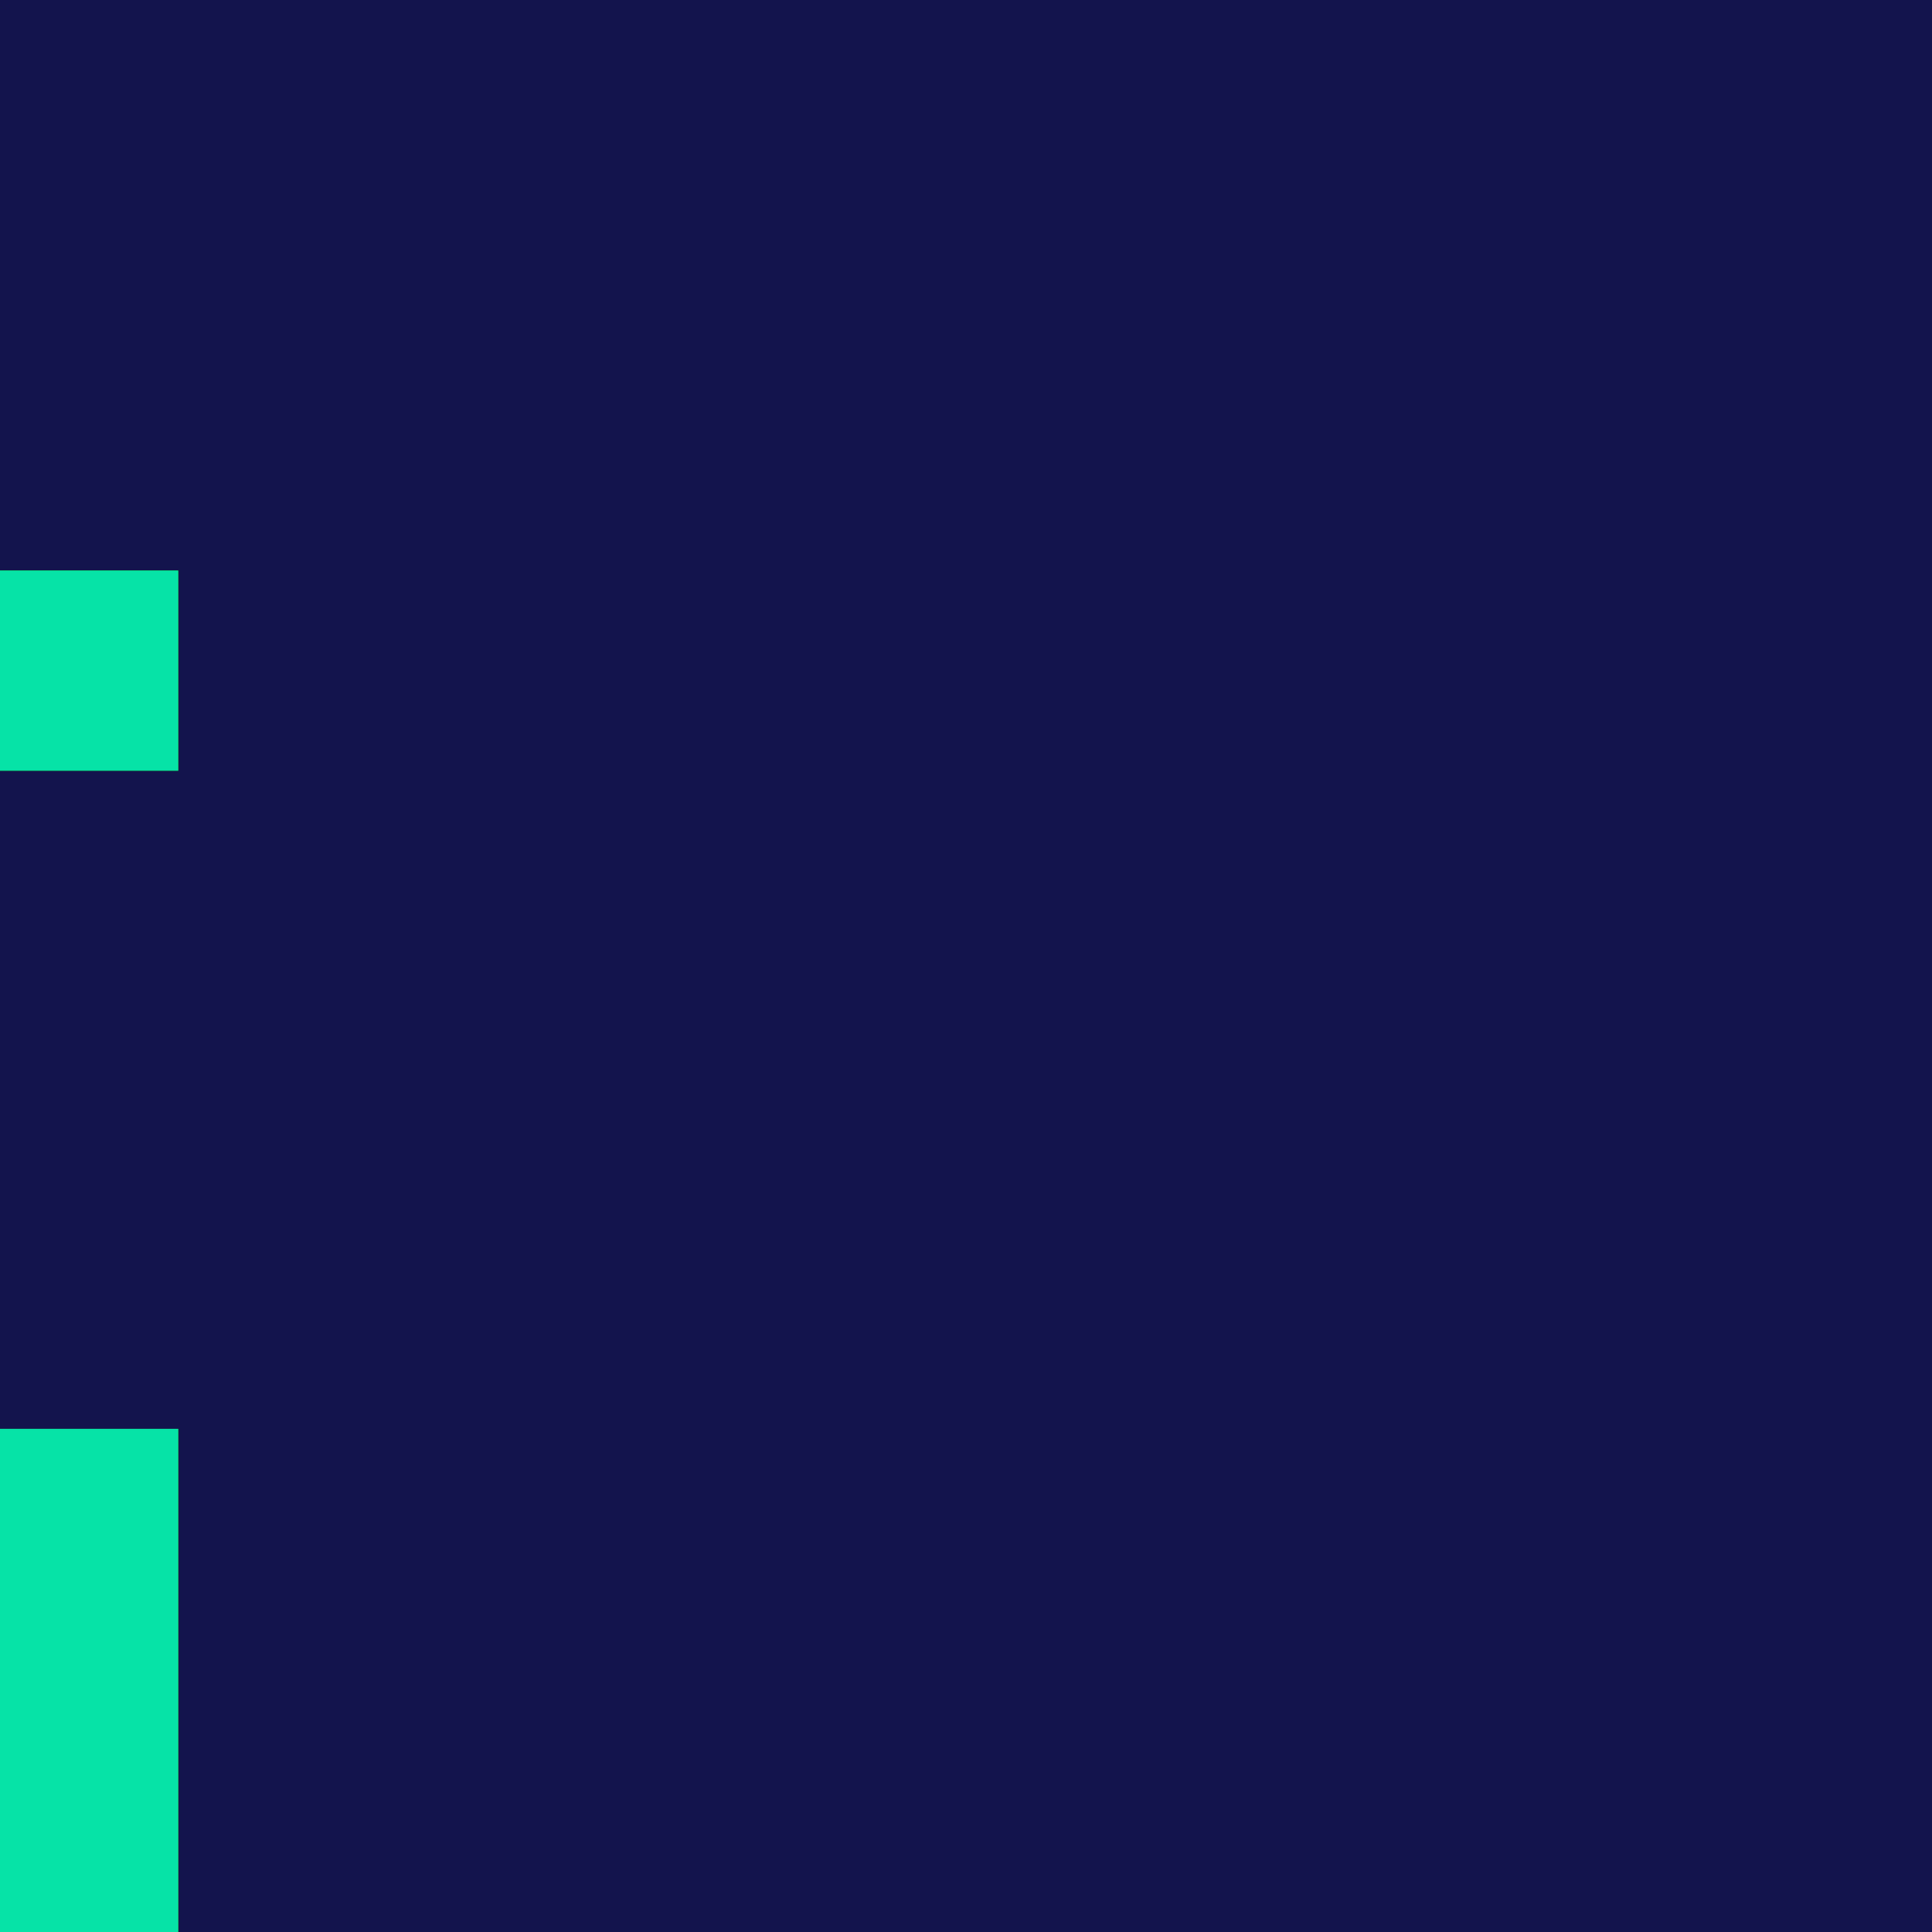
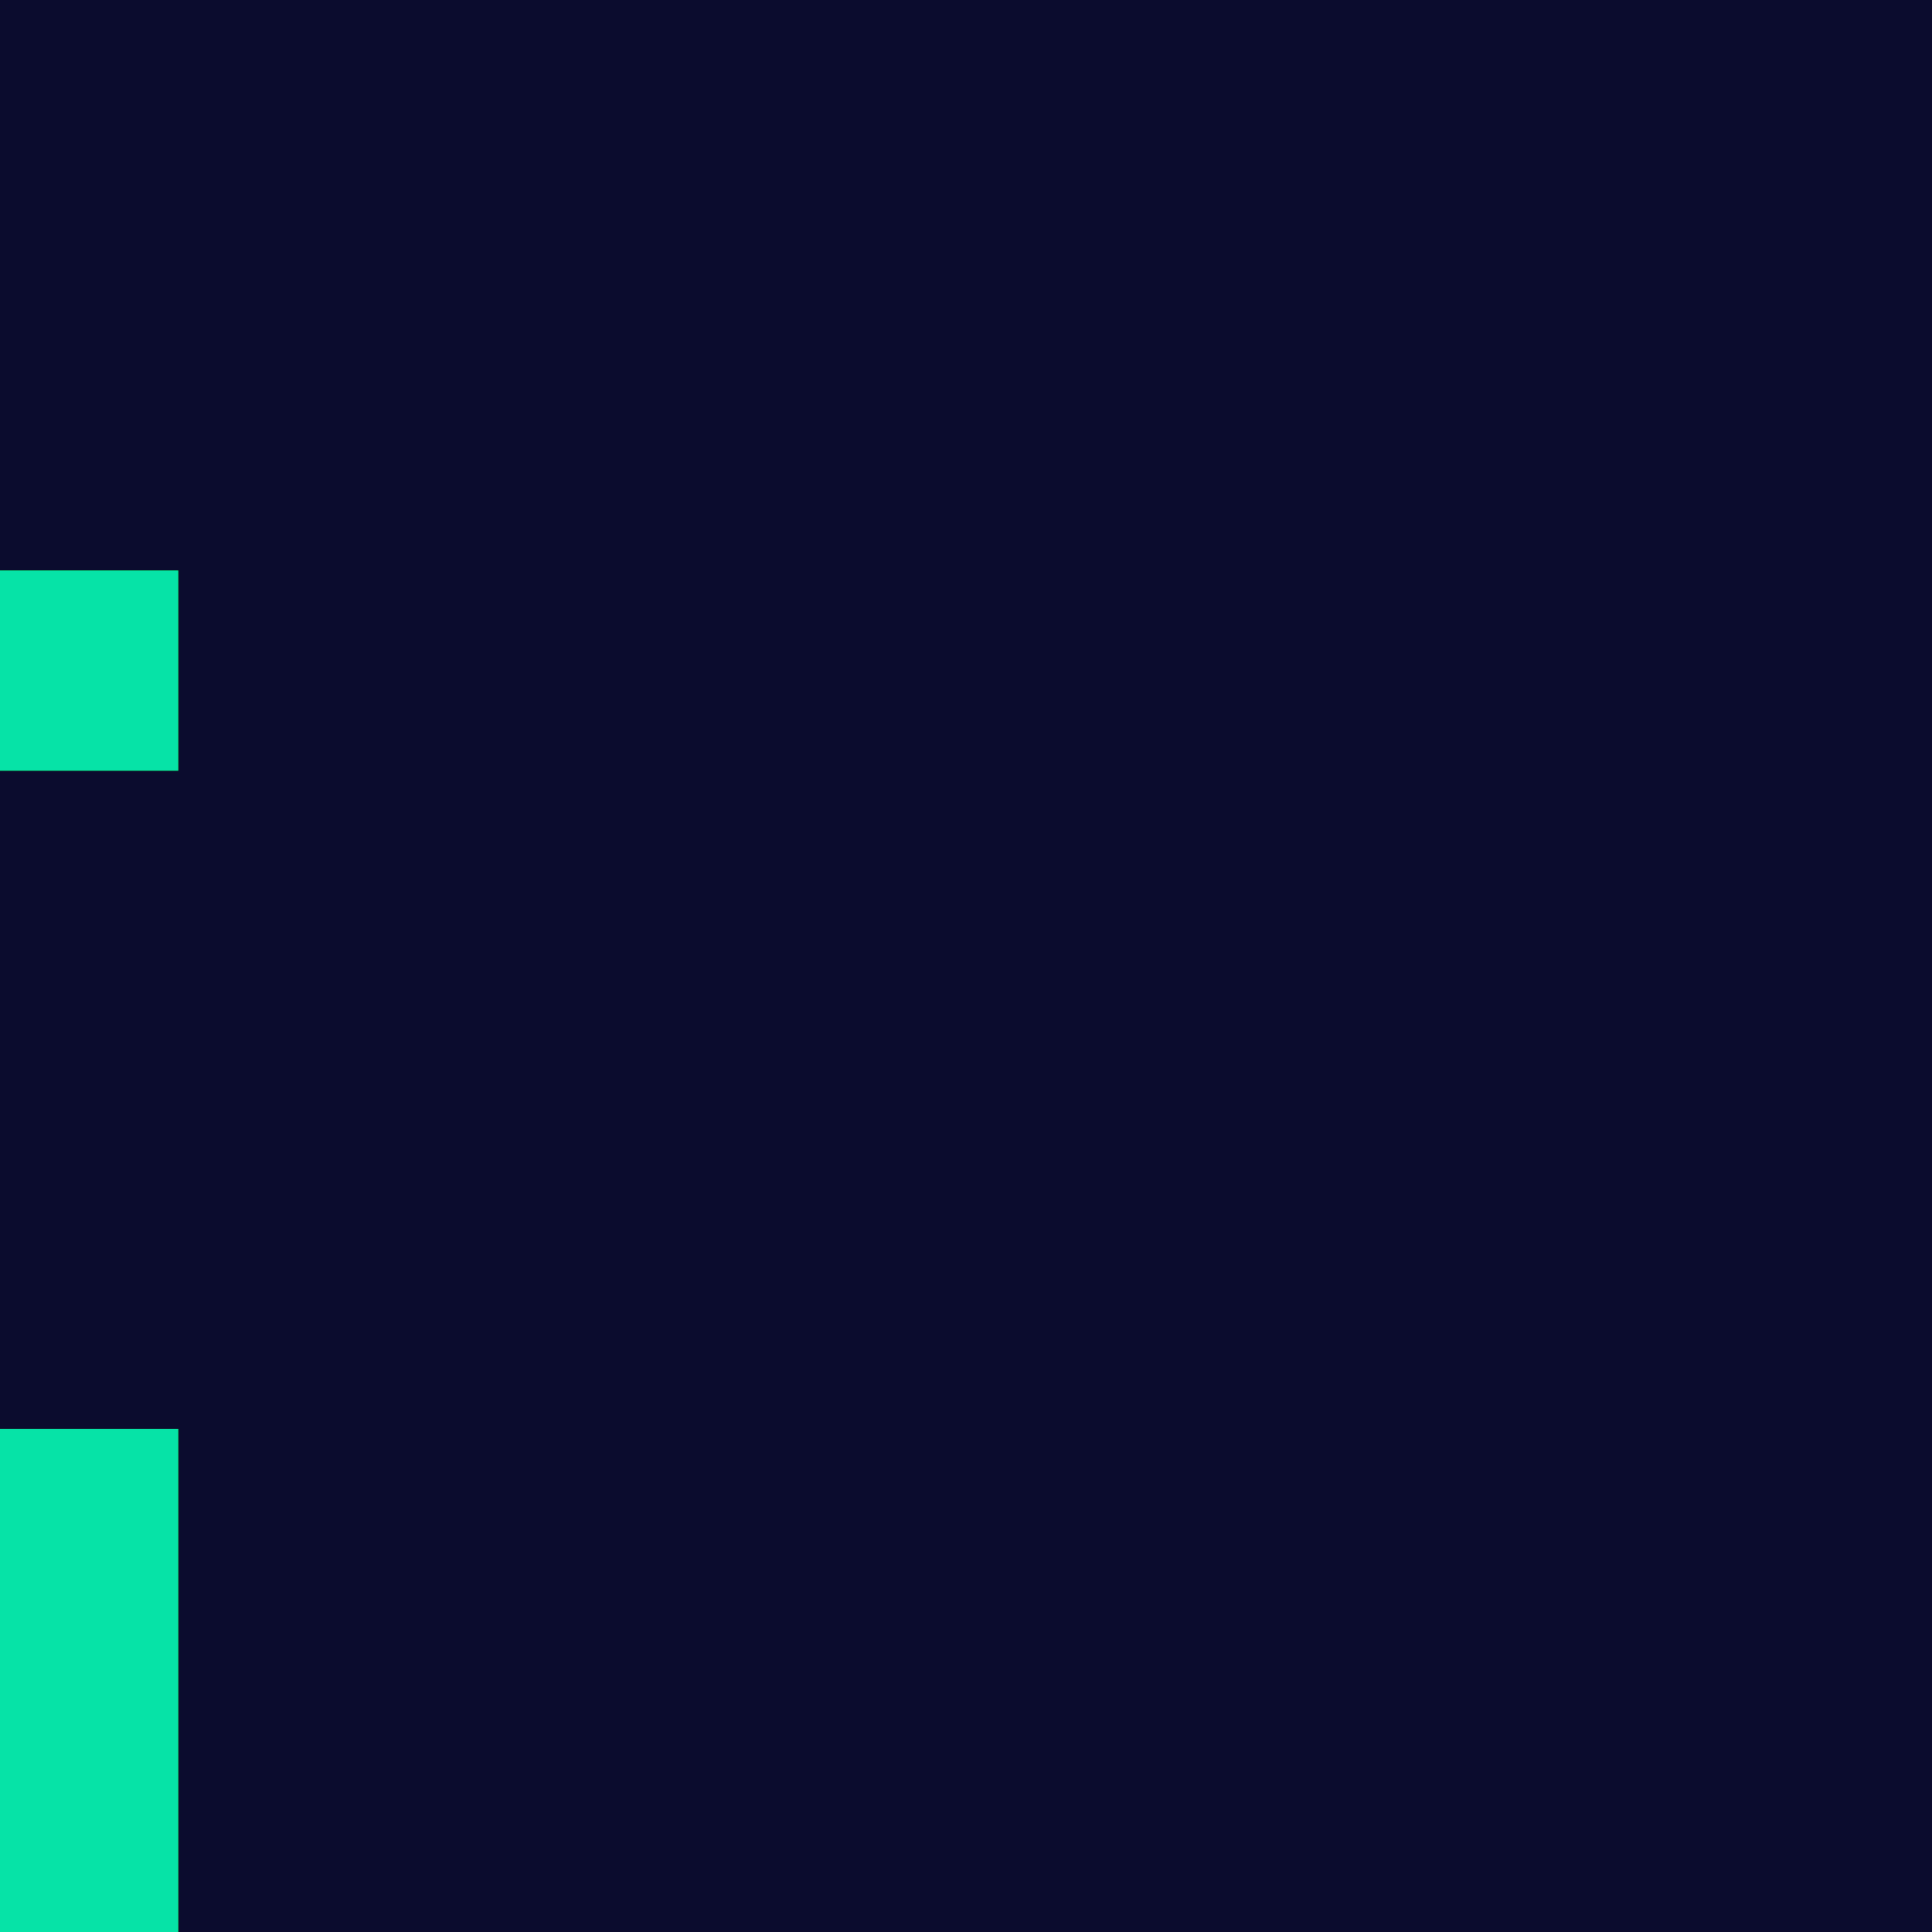
<svg xmlns="http://www.w3.org/2000/svg" width="600" zoomAndPan="magnify" viewBox="0 0 450 450" height="600" preserveAspectRatio="xMidYMid meet" version="1.0">
  <rect x="-45" width="540" fill="#ffffff" y="-45" height="540" fill-opacity="1" />
-   <rect x="-45" width="540" fill="#13144d" y="-45" height="540" fill-opacity="1" />
+   <rect x="-45" width="540" fill="#0b0c2e" y="-45" height="540" fill-opacity="1" />
  <path fill="#1bdb00" d="M -5.113 551.461 L -5.449 600.594 L -6.395 622.207 L -7.453 630.117 C -7.453 630.117 -31.07 822.355 -216.34 819.238 L -218.57 819.238 C -219.629 819.184 -220.688 819.125 -221.688 819.07 C -225.977 818.848 -230.211 818.348 -234.332 817.512 C -235.891 817.23 -237.453 816.898 -238.957 816.508 L -239.066 816.508 C -240.57 816.117 -242.074 815.727 -243.523 815.281 C -247.758 814 -251.824 812.441 -255.723 810.66 C -257.672 809.766 -259.566 808.82 -261.406 807.816 C -261.57 807.707 -261.793 807.594 -261.961 807.484 C -263.578 806.648 -265.137 805.699 -266.641 804.699 C -266.977 804.531 -267.254 804.363 -267.586 804.141 C -269.426 802.973 -271.152 801.746 -272.879 800.465 C -274.105 799.574 -275.273 798.625 -276.445 797.625 L -277.391 796.898 L -279.008 795.453 C -286.305 789.047 -292.543 781.469 -297.5 773.113 L -298.113 772.168 L -298.781 770.887 C -299.504 769.66 -300.176 768.434 -300.785 767.207 C -301.344 766.207 -301.844 765.148 -302.289 764.09 C -303.184 762.141 -304.016 760.188 -304.742 758.129 C -305.855 755.289 -306.801 752.391 -307.582 749.383 C -308.531 746.039 -309.254 742.586 -309.754 739.133 C -309.867 738.574 -309.922 738.129 -309.922 737.629 C -310.367 734.953 -310.59 732.281 -310.758 729.551 C -310.758 729.551 -310.98 727.266 -310.98 727.266 L -310.98 332.812 L -357.605 332.812 L -357.605 691.672 C -357.605 691.672 -357.605 713.34 -357.547 722.867 C -357.605 725.039 -357.605 726.598 -357.547 727.102 C -357.605 727.211 -357.605 727.379 -357.547 727.488 L -357.324 733.395 C -357.27 734.953 -357.102 736.516 -356.934 738.129 L -356.379 743.145 L -355.82 747.098 C -355.711 747.824 -355.598 748.602 -355.43 749.328 L -354.262 755.176 C -354.094 756.121 -353.871 757.016 -353.594 757.961 L -352.645 761.805 C -352.645 761.805 -352.59 762.141 -352.48 762.305 L -350.418 769.27 C -350.25 769.77 -350.086 770.273 -349.859 770.773 L -346.852 778.852 L -342.898 787.484 L -339.109 794.559 C -338.832 795.172 -338.441 795.785 -338.051 796.398 L -335.434 800.633 C -335.156 801.133 -334.879 801.578 -334.543 802.082 L -332.371 805.312 C -332.035 805.758 -331.758 806.203 -331.422 806.594 L -328.082 811.105 C -327.078 812.441 -326.074 813.723 -325.02 814.949 C -324.629 815.449 -324.184 815.895 -323.848 816.398 L -321.508 818.961 C -321.117 819.461 -320.672 819.961 -320.172 820.406 C -318.891 821.855 -317.555 823.25 -316.215 824.586 C -314.824 825.977 -313.375 827.371 -311.926 828.707 C -311.371 829.207 -310.812 829.766 -310.199 830.211 C -309.141 831.215 -308.027 832.16 -306.914 833.109 C -302.012 837.23 -296.832 840.965 -291.43 844.359 L -287.25 846.867 C -286.918 847.09 -286.582 847.312 -286.25 847.426 L -282.238 849.652 C -281.902 849.875 -281.57 850.043 -281.234 850.211 L -278.117 851.715 L -276 852.773 C -274.773 853.328 -273.547 853.887 -272.324 854.445 C -271.543 854.777 -270.707 855.113 -269.926 855.445 C -268.758 855.949 -267.531 856.395 -266.363 856.84 L -262.852 858.121 C -261.07 858.789 -259.23 859.348 -257.395 859.902 C -255.723 860.461 -254.051 860.906 -252.379 861.352 L -251.656 861.52 C -250.766 861.742 -249.875 861.965 -248.984 862.188 L -248.203 862.355 C -247.312 862.578 -246.422 862.742 -245.473 862.969 L -244.805 863.078 L -242.633 863.523 L -239.066 864.137 L -239.012 864.137 L -236.395 864.527 C -233.496 864.973 -230.602 865.305 -227.648 865.473 L -222.246 865.863 L -221.855 865.863 C -220.016 865.918 -218.18 865.977 -216.34 865.977 L -215.34 865.977 C -215.34 865.977 -24.609 878.73 28.863 683.316 L 30.871 676.742 L 33.488 667.16 L 34.715 661.926 L 35.883 656.355 L 37.109 650.059 L 38 644.266 L 39.281 634.797 L 39.781 629.449 L 40.172 624.434 L 40.672 612.625 L 40.672 604.438 L 40.84 597.582 L 41.508 582.488 L 41.508 332.812 L -5.113 332.812 Z M -5.113 551.461 " fill-opacity="1" fill-rule="nonzero" />
  <path fill="#1bdb00" d="M 41.508 133.387 L 41.508 132.887 L -498.367 132.887 C -498.367 132.887 -498.367 132.887 -498.422 132.887 L -498.422 179.512 L -498.367 179.512 C -498.367 179.512 41.453 179.512 41.453 179.512 C 41.453 179.512 41.453 179.512 41.508 179.512 L 41.508 133.387 L 41.453 133.387 Z M 41.508 133.387 " fill-opacity="1" fill-rule="nonzero" />
  <path fill="#06e3a7" d="M -5.113 551.461 L -5.449 600.594 L -6.395 622.207 L -7.453 630.117 C -7.453 630.117 -31.07 822.355 -216.34 819.238 L -218.57 819.238 C -219.629 819.184 -220.688 819.125 -221.688 819.07 C -225.977 818.848 -230.211 818.348 -234.332 817.512 C -235.891 817.23 -237.453 816.898 -238.957 816.508 L -239.066 816.508 C -240.57 816.117 -242.074 815.727 -243.523 815.281 C -247.758 814 -251.824 812.441 -255.723 810.66 C -257.672 809.766 -259.566 808.82 -261.406 807.816 C -261.57 807.707 -261.793 807.594 -261.961 807.484 C -263.578 806.648 -265.137 805.699 -266.641 804.699 C -266.977 804.531 -267.254 804.363 -267.586 804.141 C -269.426 802.973 -271.152 801.746 -272.879 800.465 C -274.105 799.574 -275.273 798.625 -276.445 797.625 L -277.391 796.898 L -279.008 795.453 C -286.305 789.047 -292.543 781.469 -297.5 773.113 L -298.113 772.168 L -298.781 770.887 C -299.504 769.66 -300.176 768.434 -300.785 767.207 C -301.344 766.207 -301.844 765.148 -302.289 764.09 C -303.184 762.141 -304.016 760.188 -304.742 758.129 C -305.855 755.289 -306.801 752.391 -307.582 749.383 C -308.531 746.039 -309.254 742.586 -309.754 739.133 C -309.867 738.574 -309.922 738.129 -309.922 737.629 C -310.367 734.953 -310.59 732.281 -310.758 729.551 C -310.758 729.551 -310.98 727.266 -310.98 727.266 L -310.98 332.812 L -357.605 332.812 L -357.605 691.672 C -357.605 691.672 -357.605 713.34 -357.547 722.867 C -357.605 725.039 -357.605 726.598 -357.547 727.102 C -357.605 727.211 -357.605 727.379 -357.547 727.488 L -357.324 733.395 C -357.27 734.953 -357.102 736.516 -356.934 738.129 L -356.379 743.145 L -355.82 747.098 C -355.711 747.824 -355.598 748.602 -355.43 749.328 L -354.262 755.176 C -354.094 756.121 -353.871 757.016 -353.594 757.961 L -352.645 761.805 C -352.645 761.805 -352.59 762.141 -352.48 762.305 L -350.418 769.27 C -350.25 769.77 -350.086 770.273 -349.859 770.773 L -346.852 778.852 L -342.898 787.484 L -339.109 794.559 C -338.832 795.172 -338.441 795.785 -338.051 796.398 L -335.434 800.633 C -335.156 801.133 -334.879 801.578 -334.543 802.082 L -332.371 805.312 C -332.035 805.758 -331.758 806.203 -331.422 806.594 L -328.082 811.105 C -327.078 812.441 -326.074 813.723 -325.02 814.949 C -324.629 815.449 -324.184 815.895 -323.848 816.398 L -321.508 818.961 C -321.117 819.461 -320.672 819.961 -320.172 820.406 C -318.891 821.855 -317.555 823.25 -316.215 824.586 C -314.824 825.977 -313.375 827.371 -311.926 828.707 C -311.371 829.207 -310.812 829.766 -310.199 830.211 C -309.141 831.215 -308.027 832.16 -306.914 833.109 C -302.012 837.23 -296.832 840.965 -291.43 844.359 L -287.25 846.867 C -286.918 847.09 -286.582 847.312 -286.25 847.426 L -282.238 849.652 C -281.902 849.875 -281.57 850.043 -281.234 850.211 L -278.117 851.715 L -276 852.773 C -274.773 853.328 -273.547 853.887 -272.324 854.445 C -271.543 854.777 -270.707 855.113 -269.926 855.445 C -268.758 855.949 -267.531 856.395 -266.363 856.84 L -262.852 858.121 C -261.07 858.789 -259.23 859.348 -257.395 859.902 C -255.723 860.461 -254.051 860.906 -252.379 861.352 L -251.656 861.52 C -250.766 861.742 -249.875 861.965 -248.984 862.188 L -248.203 862.355 C -247.312 862.578 -246.422 862.742 -245.473 862.969 L -244.805 863.078 L -242.633 863.523 L -239.066 864.137 L -239.012 864.137 L -236.395 864.527 C -233.496 864.973 -230.602 865.305 -227.648 865.473 L -222.246 865.863 L -221.855 865.863 C -220.016 865.918 -218.18 865.977 -216.34 865.977 L -215.34 865.977 C -215.34 865.977 -24.609 878.73 28.863 683.316 L 30.871 676.742 L 33.488 667.16 L 34.715 661.926 L 35.883 656.355 L 37.109 650.059 L 38 644.266 L 39.281 634.797 L 39.781 629.449 L 40.172 624.434 L 40.672 612.625 L 40.672 604.438 L 40.84 597.582 L 41.508 582.488 L 41.508 332.812 L -5.113 332.812 Z M -5.113 551.461 " fill-opacity="1" fill-rule="nonzero" />
  <path fill="#06e3a7" d="M 41.508 133.387 L 41.508 132.887 L -498.367 132.887 C -498.367 132.887 -498.367 132.887 -498.422 132.887 L -498.422 179.512 L -498.367 179.512 C -498.367 179.512 41.453 179.512 41.453 179.512 C 41.453 179.512 41.453 179.512 41.508 179.512 L 41.508 133.387 L 41.453 133.387 Z M 41.508 133.387 " fill-opacity="1" fill-rule="nonzero" />
</svg>
